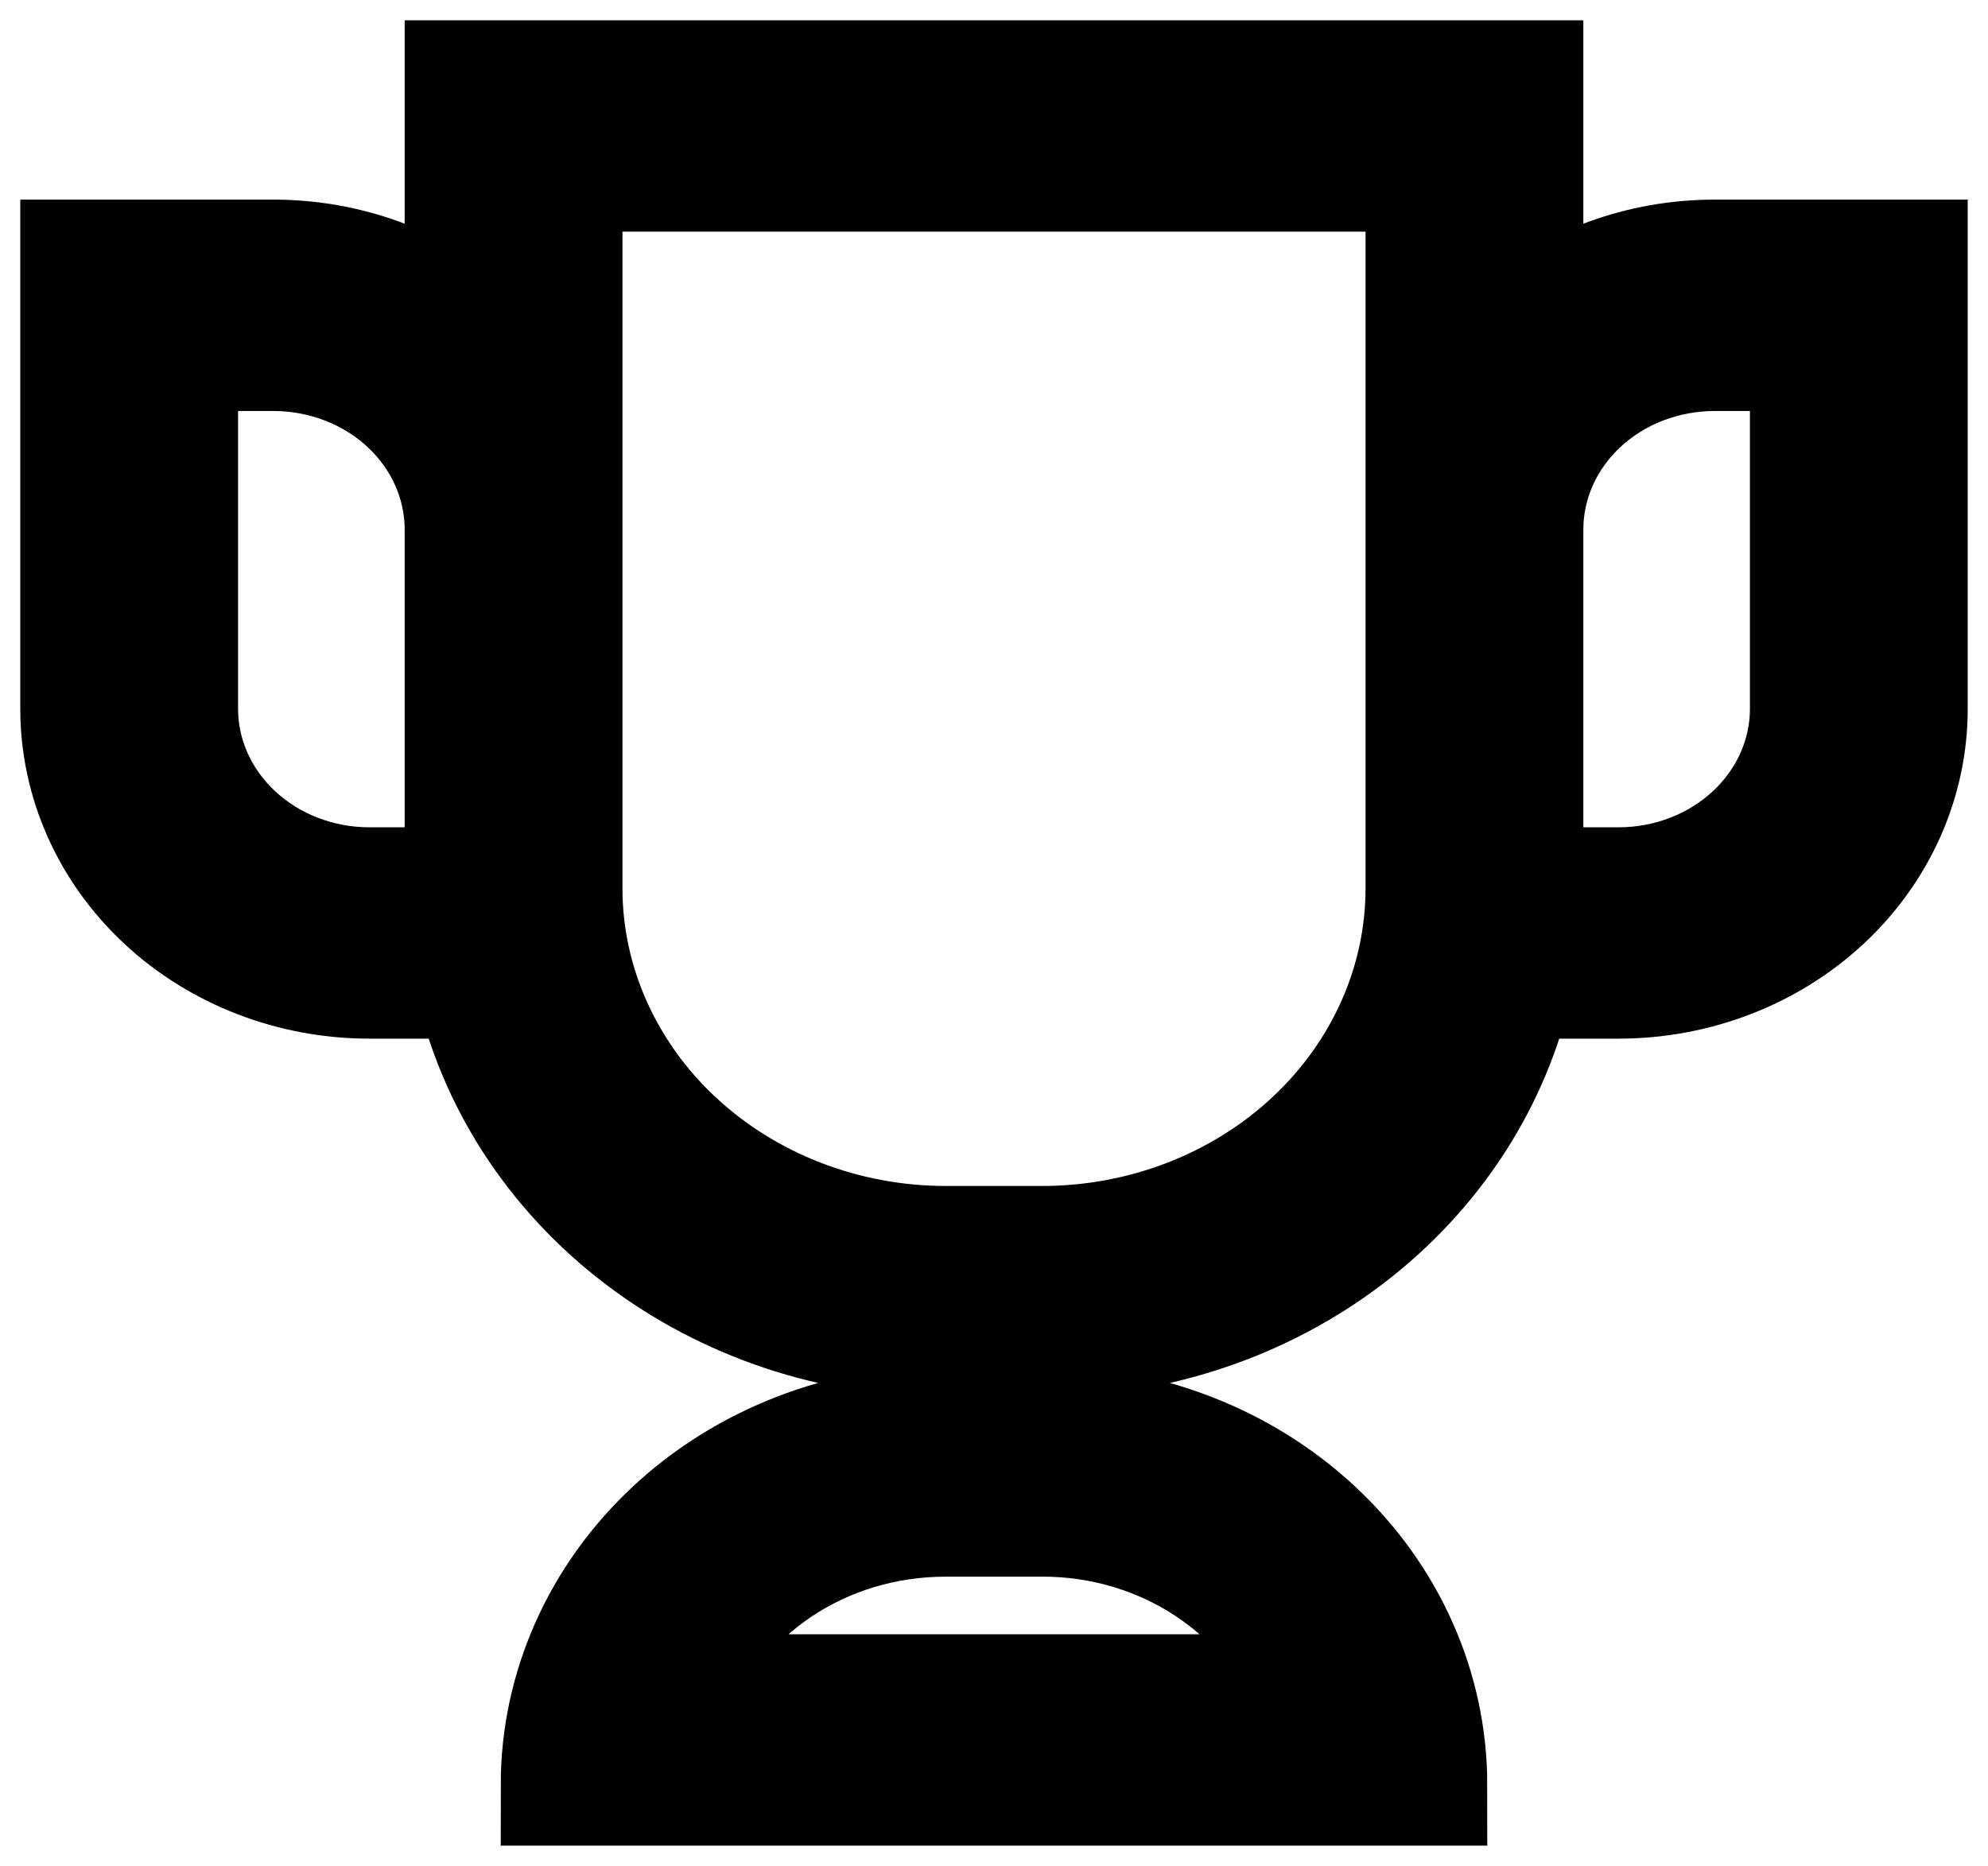
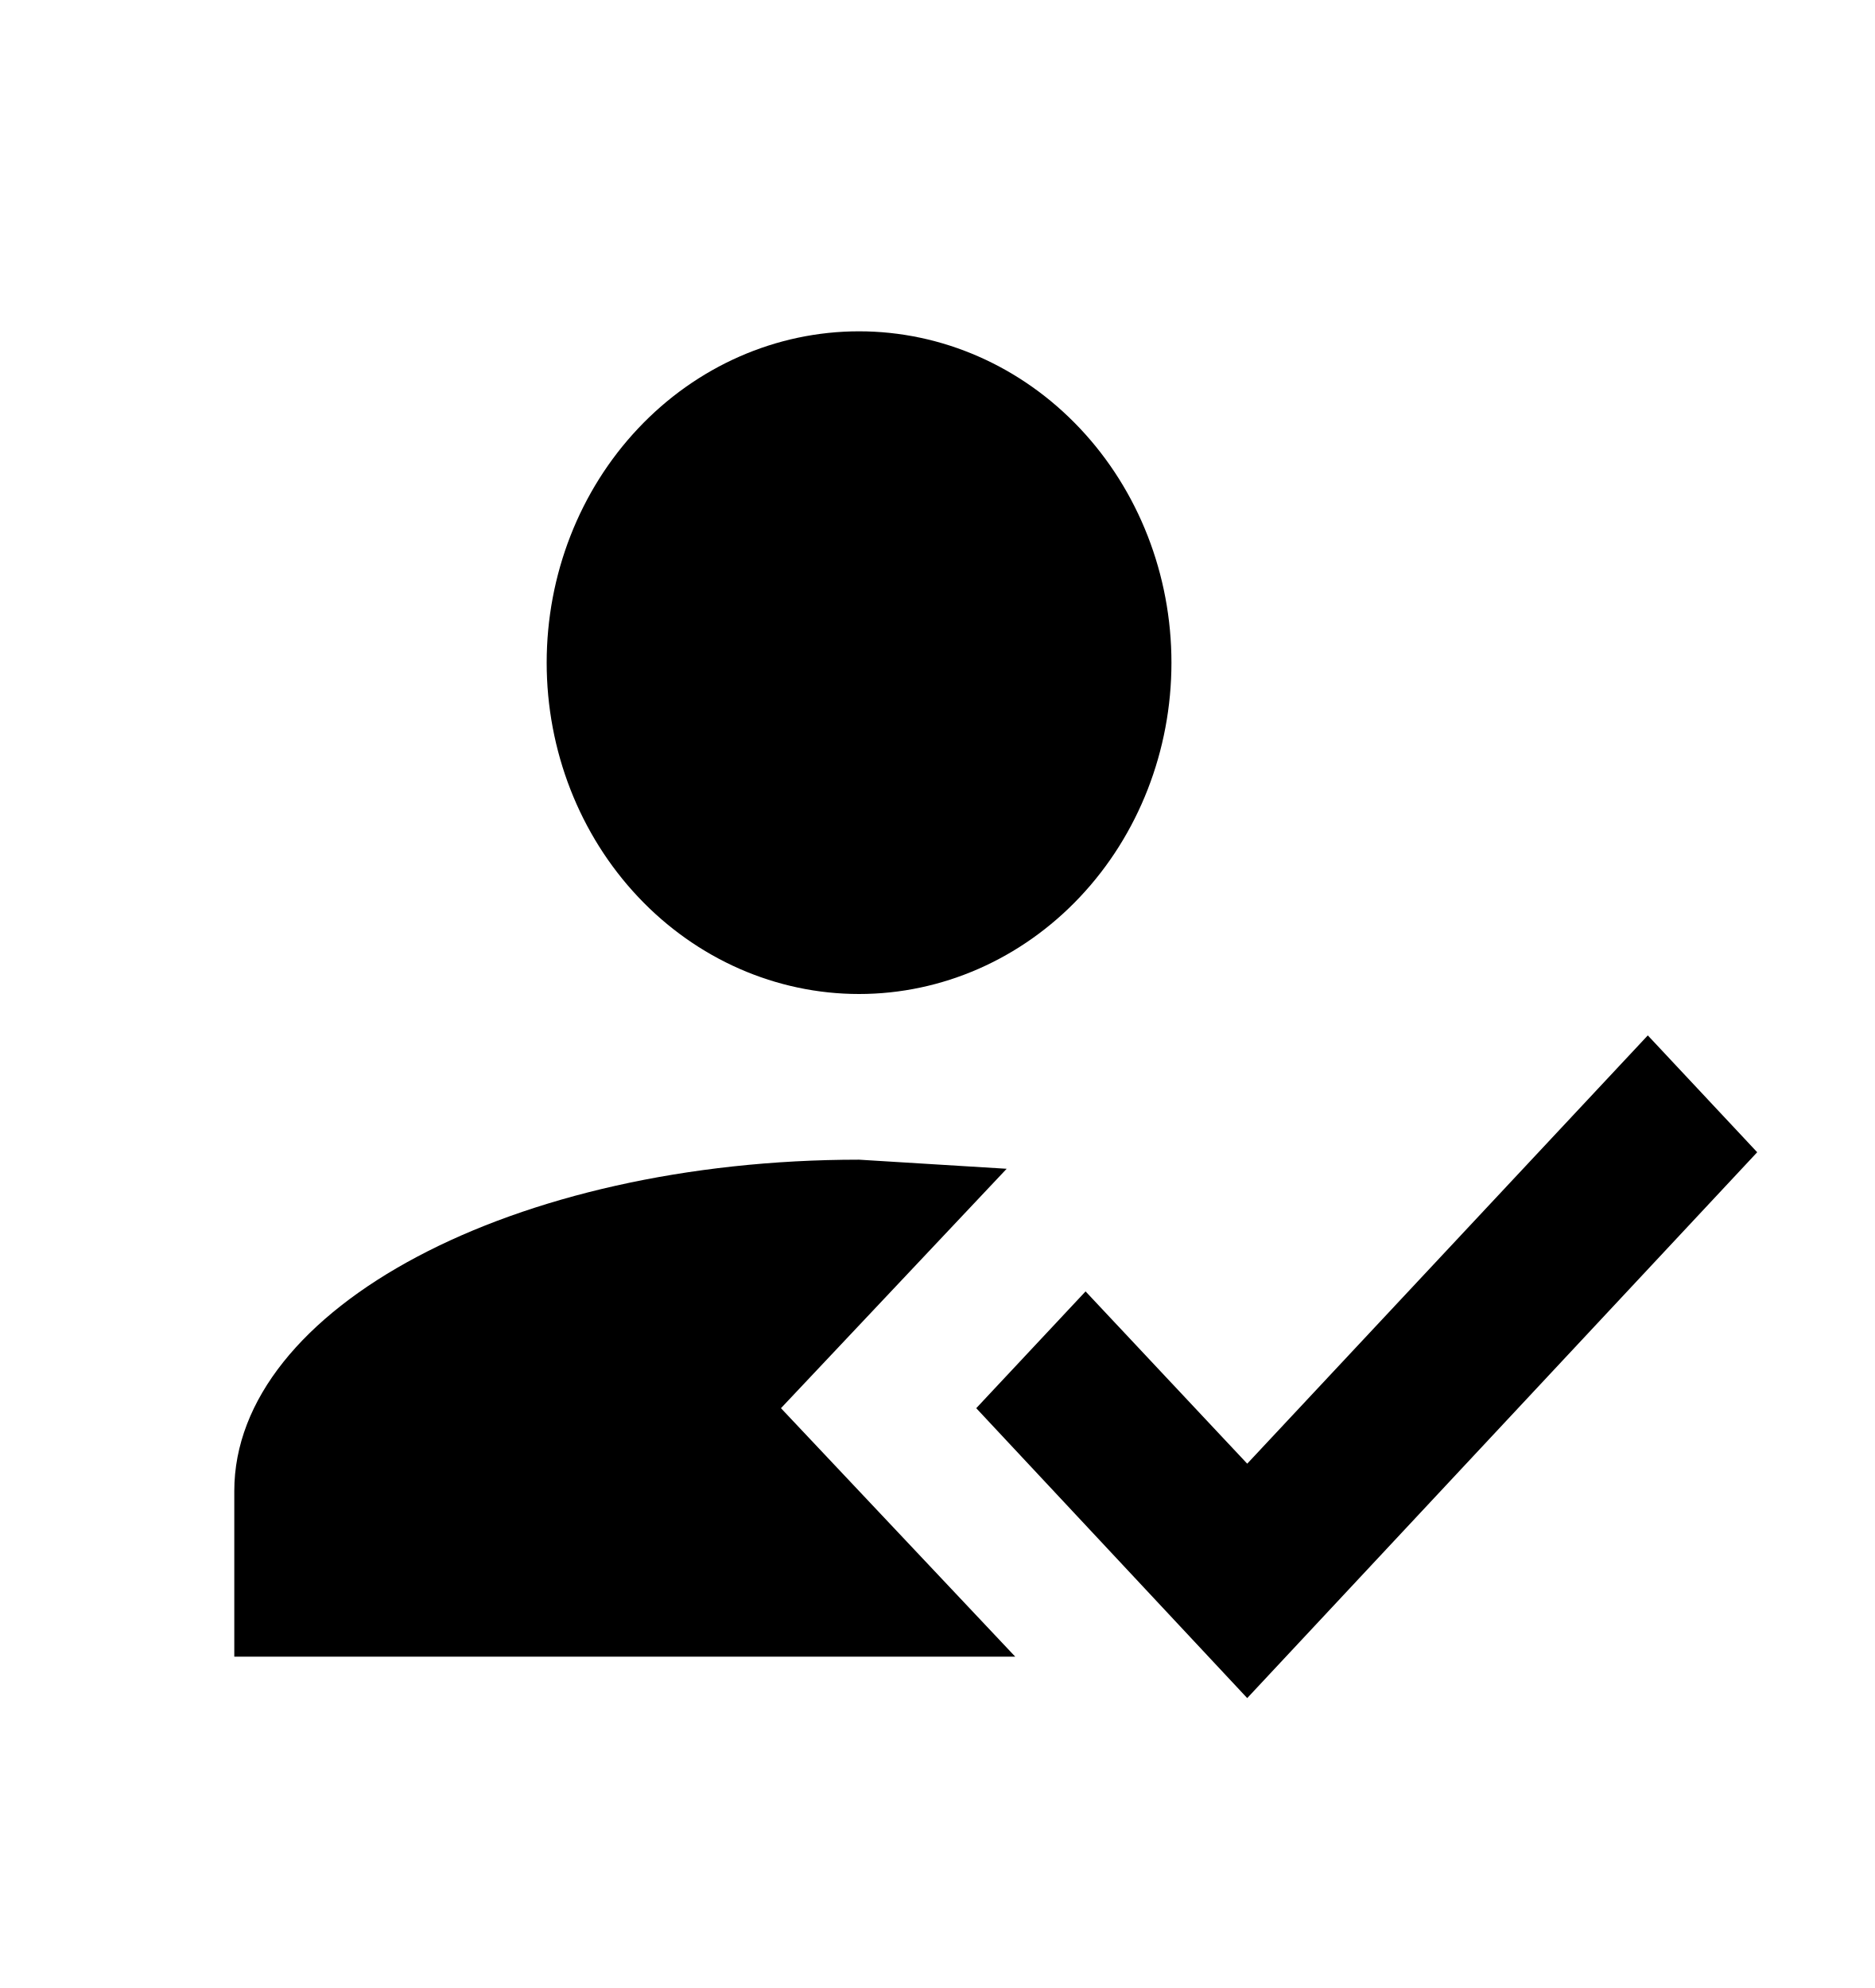
- <svg xmlns="http://www.w3.org/2000/svg" width="49" height="46" viewBox="0 0 49 46" fill="none">
-   <path d="M13.842 44C13.842 41.655 14.84 39.406 16.617 37.748C18.393 36.09 20.803 35.158 23.316 35.158V32.947C20.586 32.948 17.939 32.068 15.825 30.457C13.71 28.846 12.257 26.602 11.71 24.105H9.105C7.221 24.105 5.414 23.407 4.081 22.163C2.749 20.919 2 19.233 2 17.474V6.421H6.737C8.561 6.421 10.218 7.062 11.474 8.101V2H37.526V8.101C38.782 7.062 40.44 6.421 42.263 6.421H47V17.474C47 19.233 46.251 20.919 44.919 22.163C43.586 23.407 41.779 24.105 39.895 24.105H37.289C36.743 26.602 35.29 28.846 33.175 30.457C31.061 32.068 28.414 32.948 25.684 32.947V35.158C28.197 35.158 30.607 36.09 32.383 37.748C34.16 39.406 35.158 41.655 35.158 44H13.842ZM25.684 37.368H23.316C20.213 37.368 17.584 39.203 16.613 41.789H32.387C31.9 40.494 30.993 39.373 29.792 38.58C28.591 37.788 27.155 37.364 25.684 37.368ZM35.158 4.211H13.842V21.895C13.842 24.24 14.84 26.489 16.617 28.147C18.393 29.805 20.803 30.737 23.316 30.737H25.684C28.197 30.737 30.607 29.805 32.383 28.147C34.16 26.489 35.158 24.24 35.158 21.895V4.211ZM44.632 17.474V8.632H42.263C41.007 8.632 39.802 9.097 38.914 9.926C38.025 10.756 37.526 11.88 37.526 13.053V21.895H39.895C41.151 21.895 42.356 21.429 43.244 20.6C44.133 19.771 44.632 18.646 44.632 17.474ZM4.368 17.474C4.368 18.646 4.867 19.771 5.756 20.6C6.644 21.429 7.849 21.895 9.105 21.895H11.474V13.053C11.474 11.88 10.975 10.756 10.086 9.926C9.198 9.097 7.993 8.632 6.737 8.632H4.368V17.474Z" stroke="black" stroke-width="3" />
+ <svg xmlns="http://www.w3.org/2000/svg" width="33" height="35" viewBox="0 0 33 35" fill="none">
+   <path d="M29.012 18.229L30.938 20.286L21.959 29.896L17.188 24.792L19.113 22.736L21.959 25.769L29.012 18.229ZM13.75 24.792L17.875 29.167H4.125V26.25C4.125 23.027 9.047 20.417 15.125 20.417L17.724 20.577L13.75 24.792ZM15.125 5.833C16.584 5.833 17.983 6.448 19.014 7.542C20.046 8.636 20.625 10.12 20.625 11.667C20.625 13.214 20.046 14.698 19.014 15.792C17.983 16.886 16.584 17.5 15.125 17.5C13.666 17.5 12.267 16.886 11.236 15.792C10.204 14.698 9.625 13.214 9.625 11.667C9.625 10.12 10.204 8.636 11.236 7.542C12.267 6.448 13.666 5.833 15.125 5.833Z" fill="black" />
</svg>
